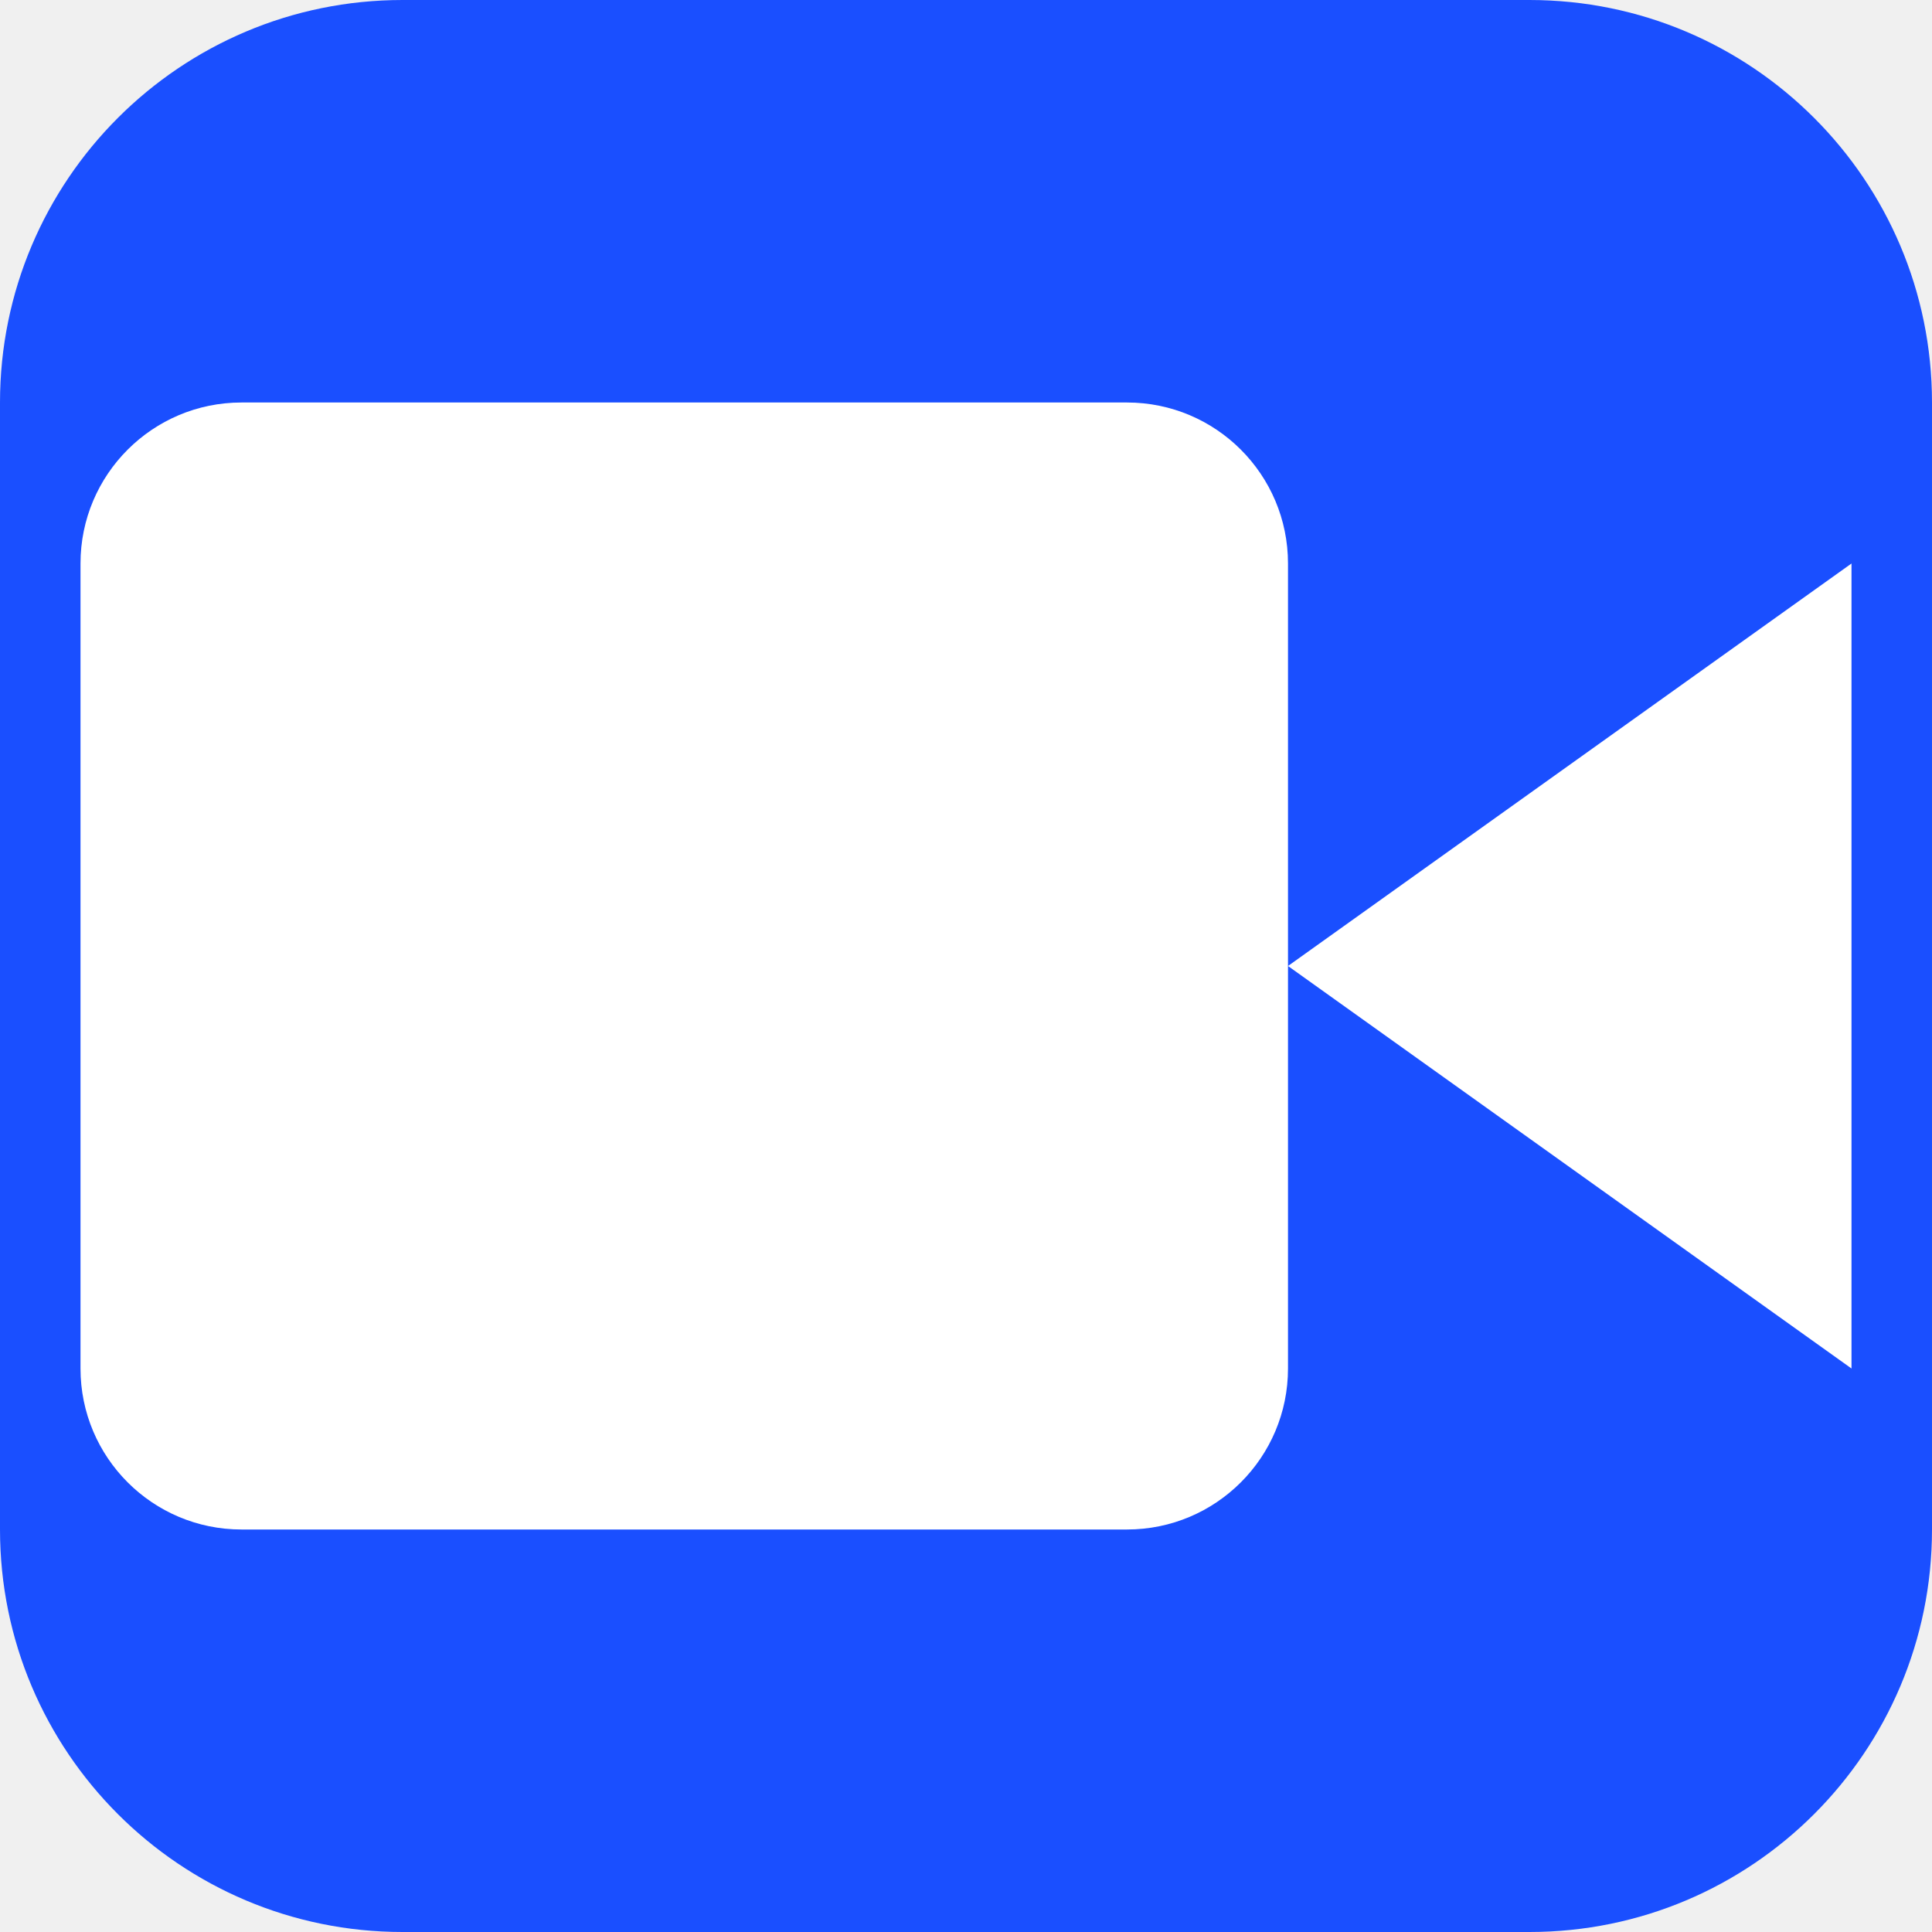
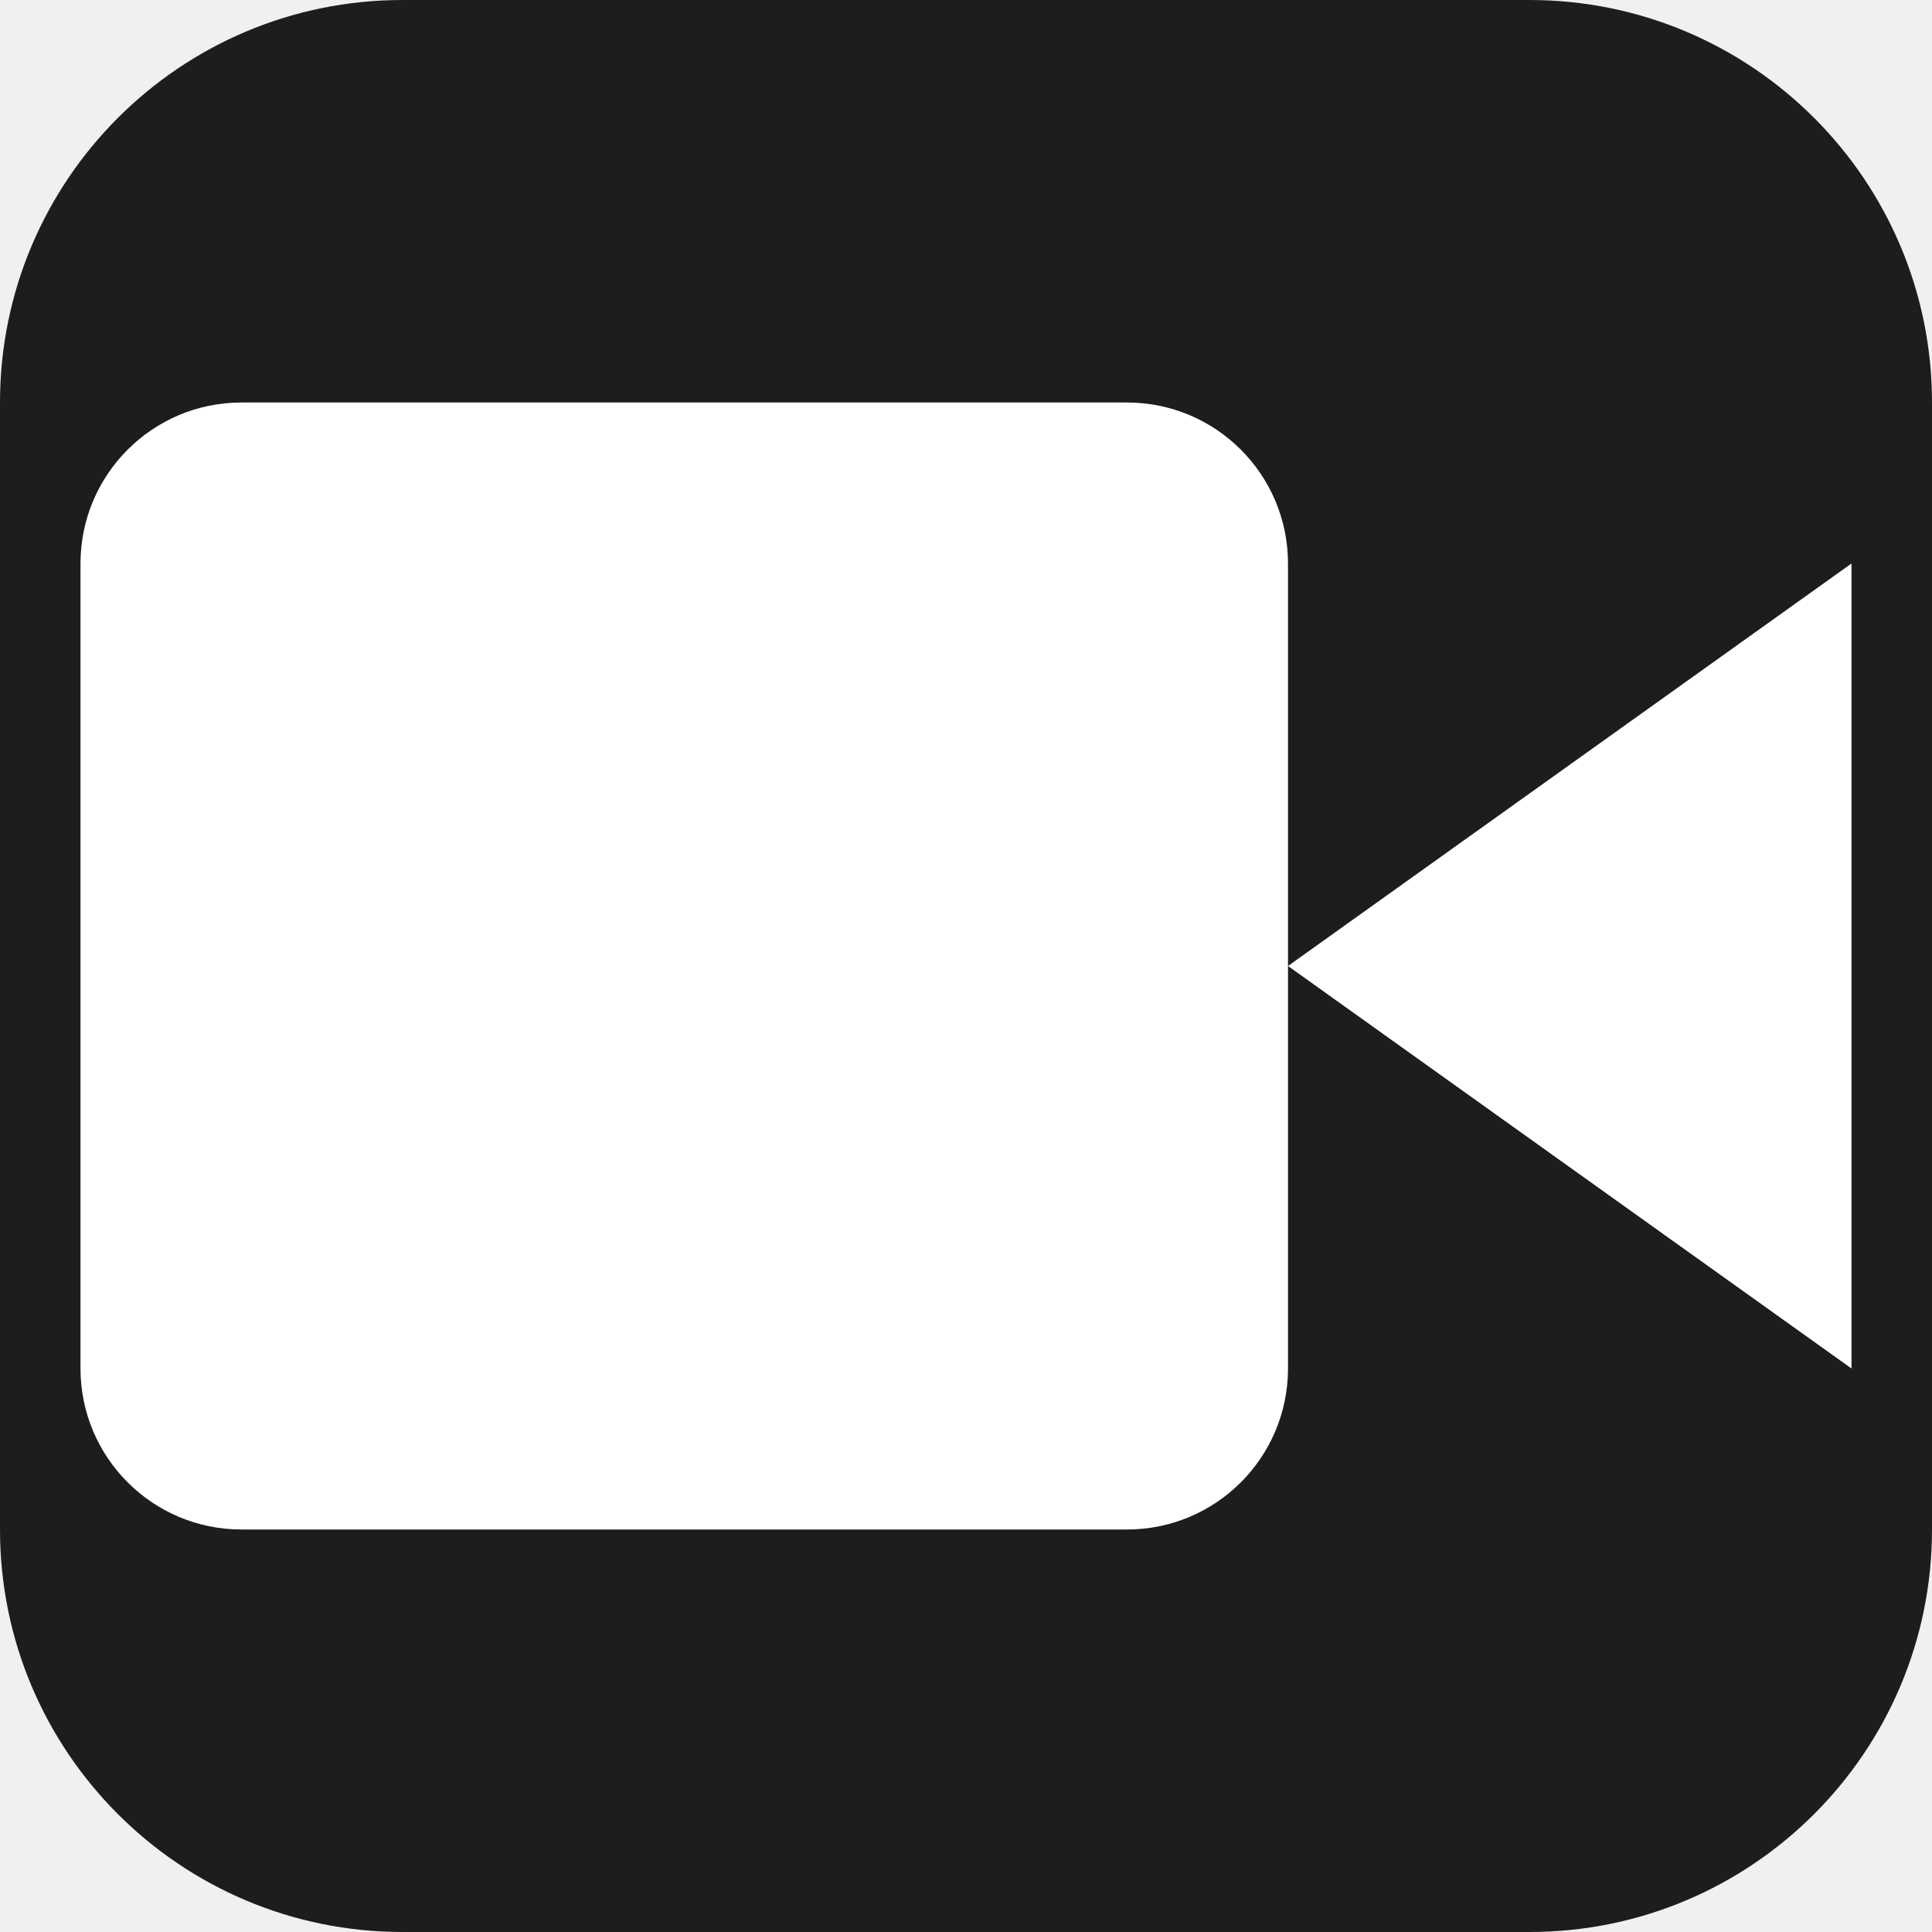
<svg xmlns="http://www.w3.org/2000/svg" viewBox="0 0 24 24">
-   <rect width="24" height="24" rx="5" fill="#1a4fff" />
+   <rect width="24" height="24" rx="5" fill="#1d1d1f" />
  <rect x="1" y="5" width="15" height="14" rx="2" fill="white" />
  <path d="M23 7l-7 5 7 5V7z" fill="white" />
</svg>
